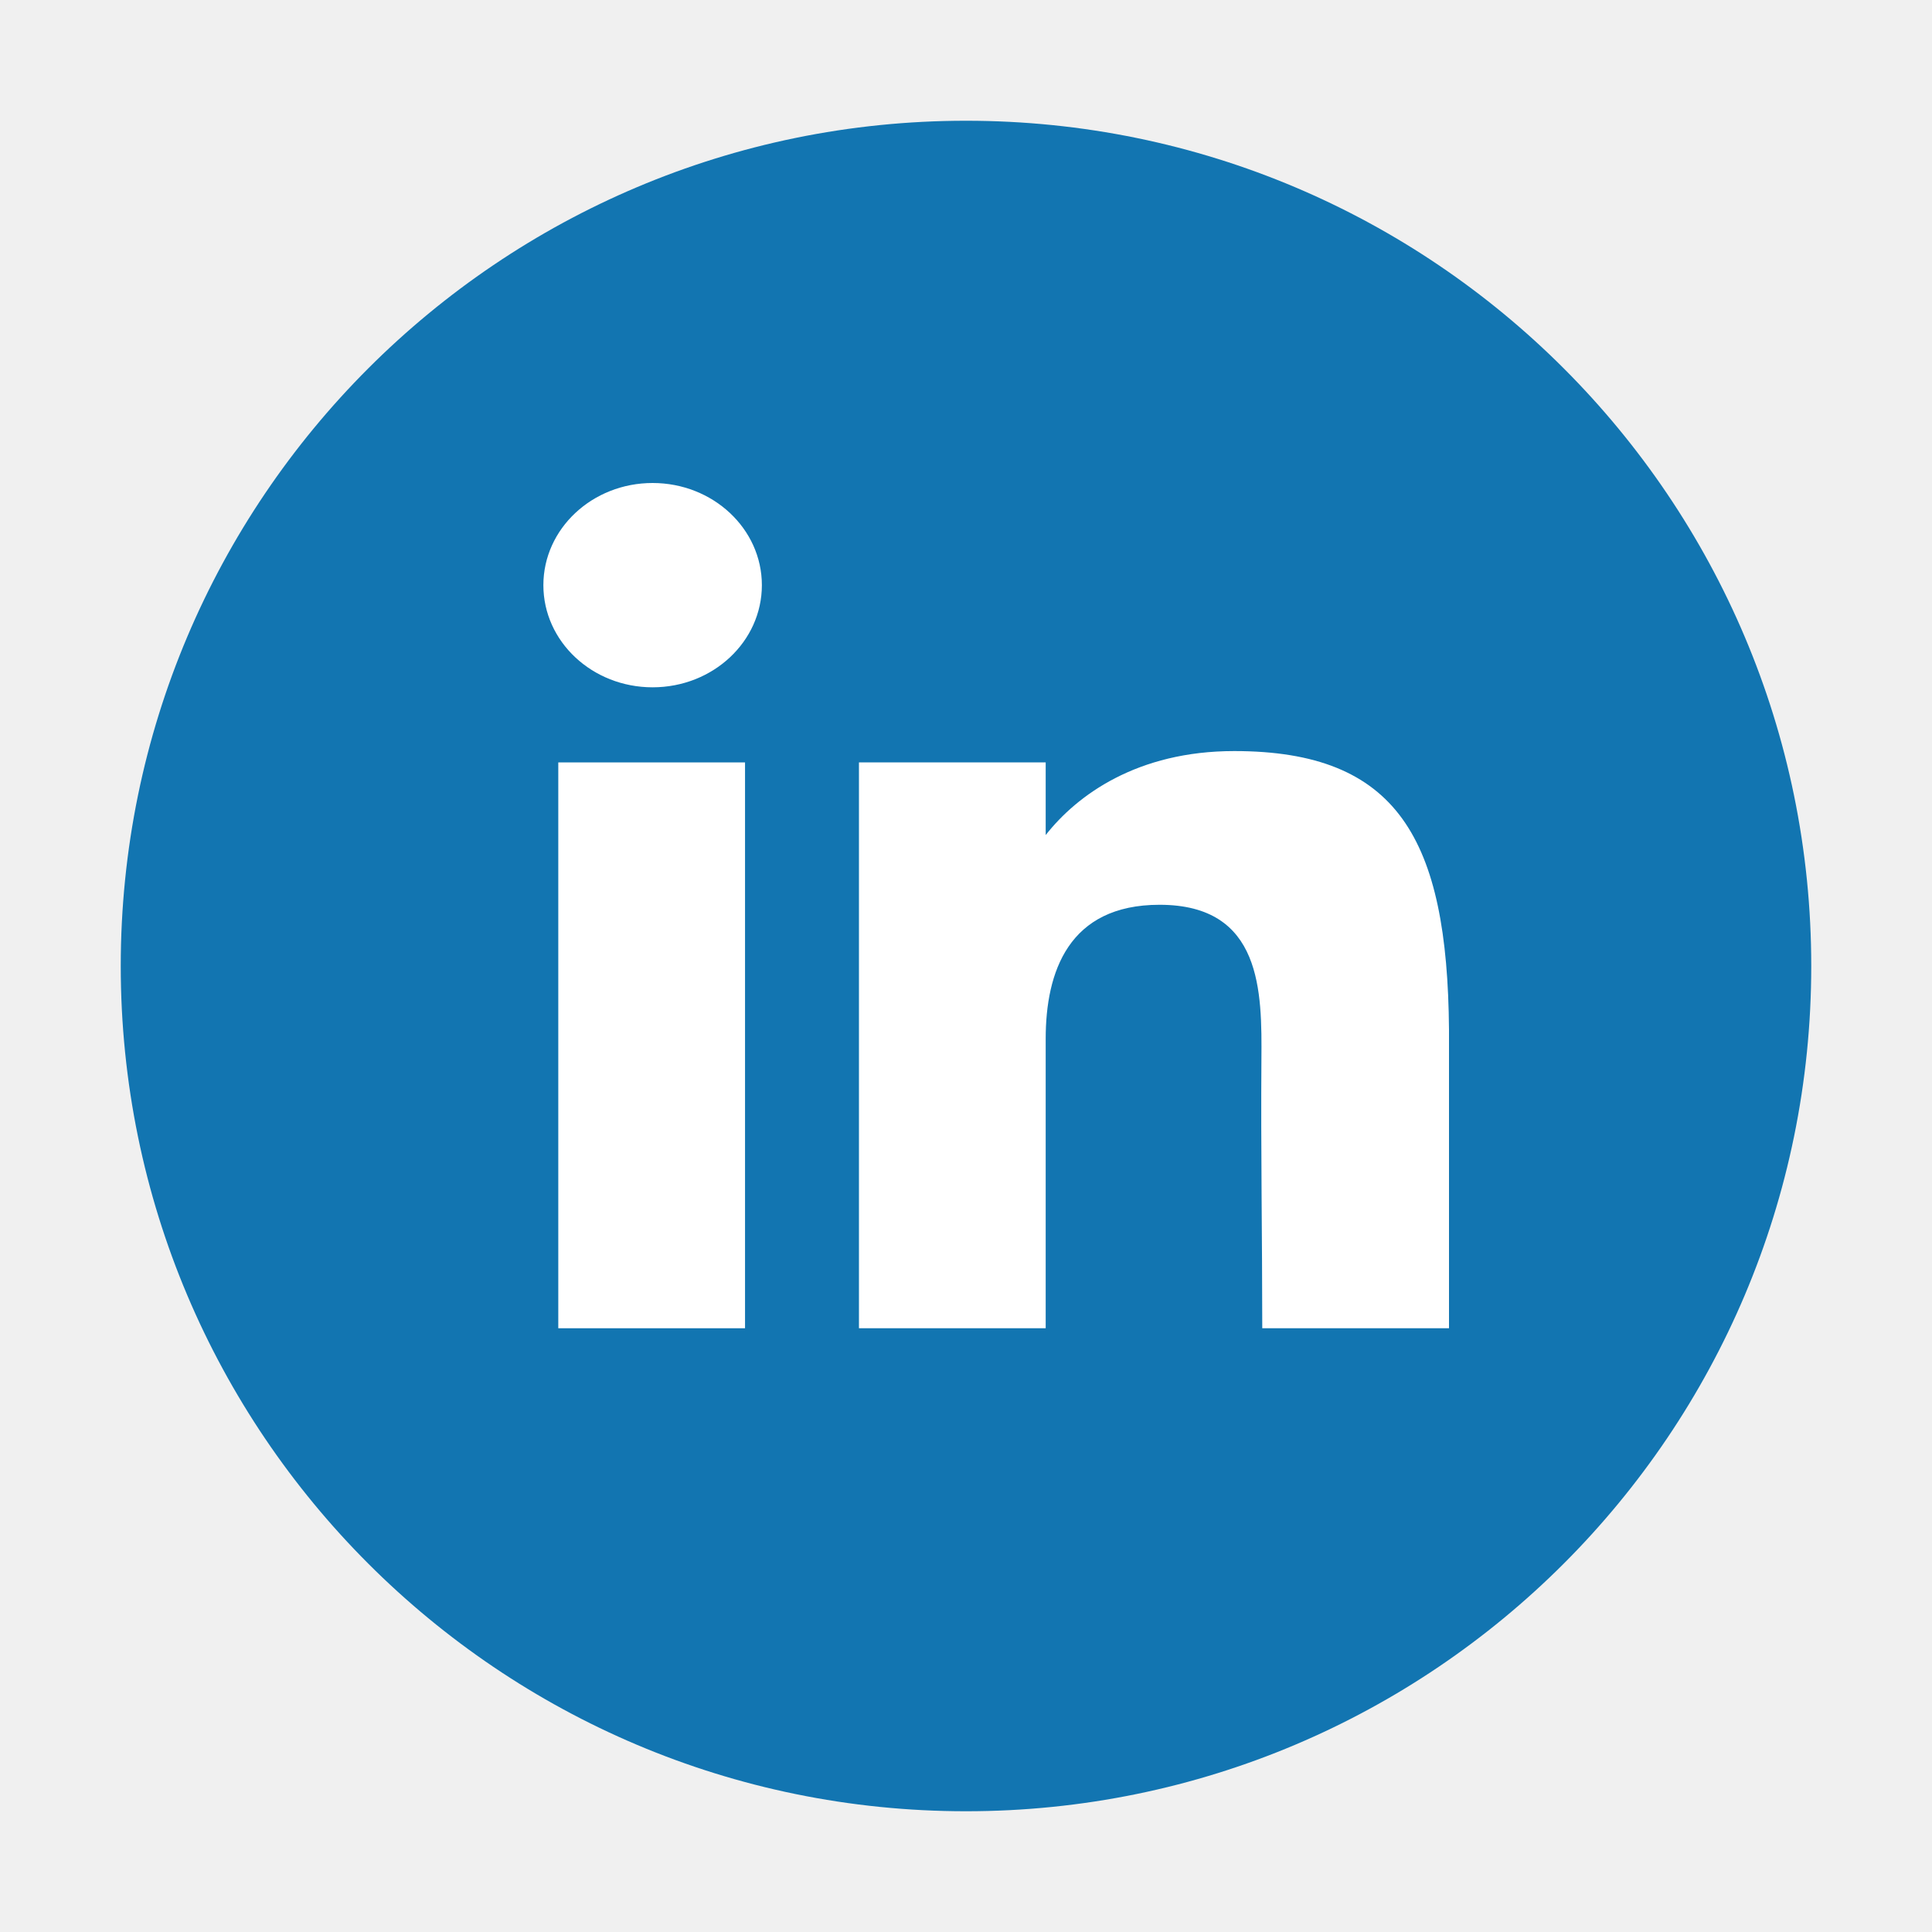
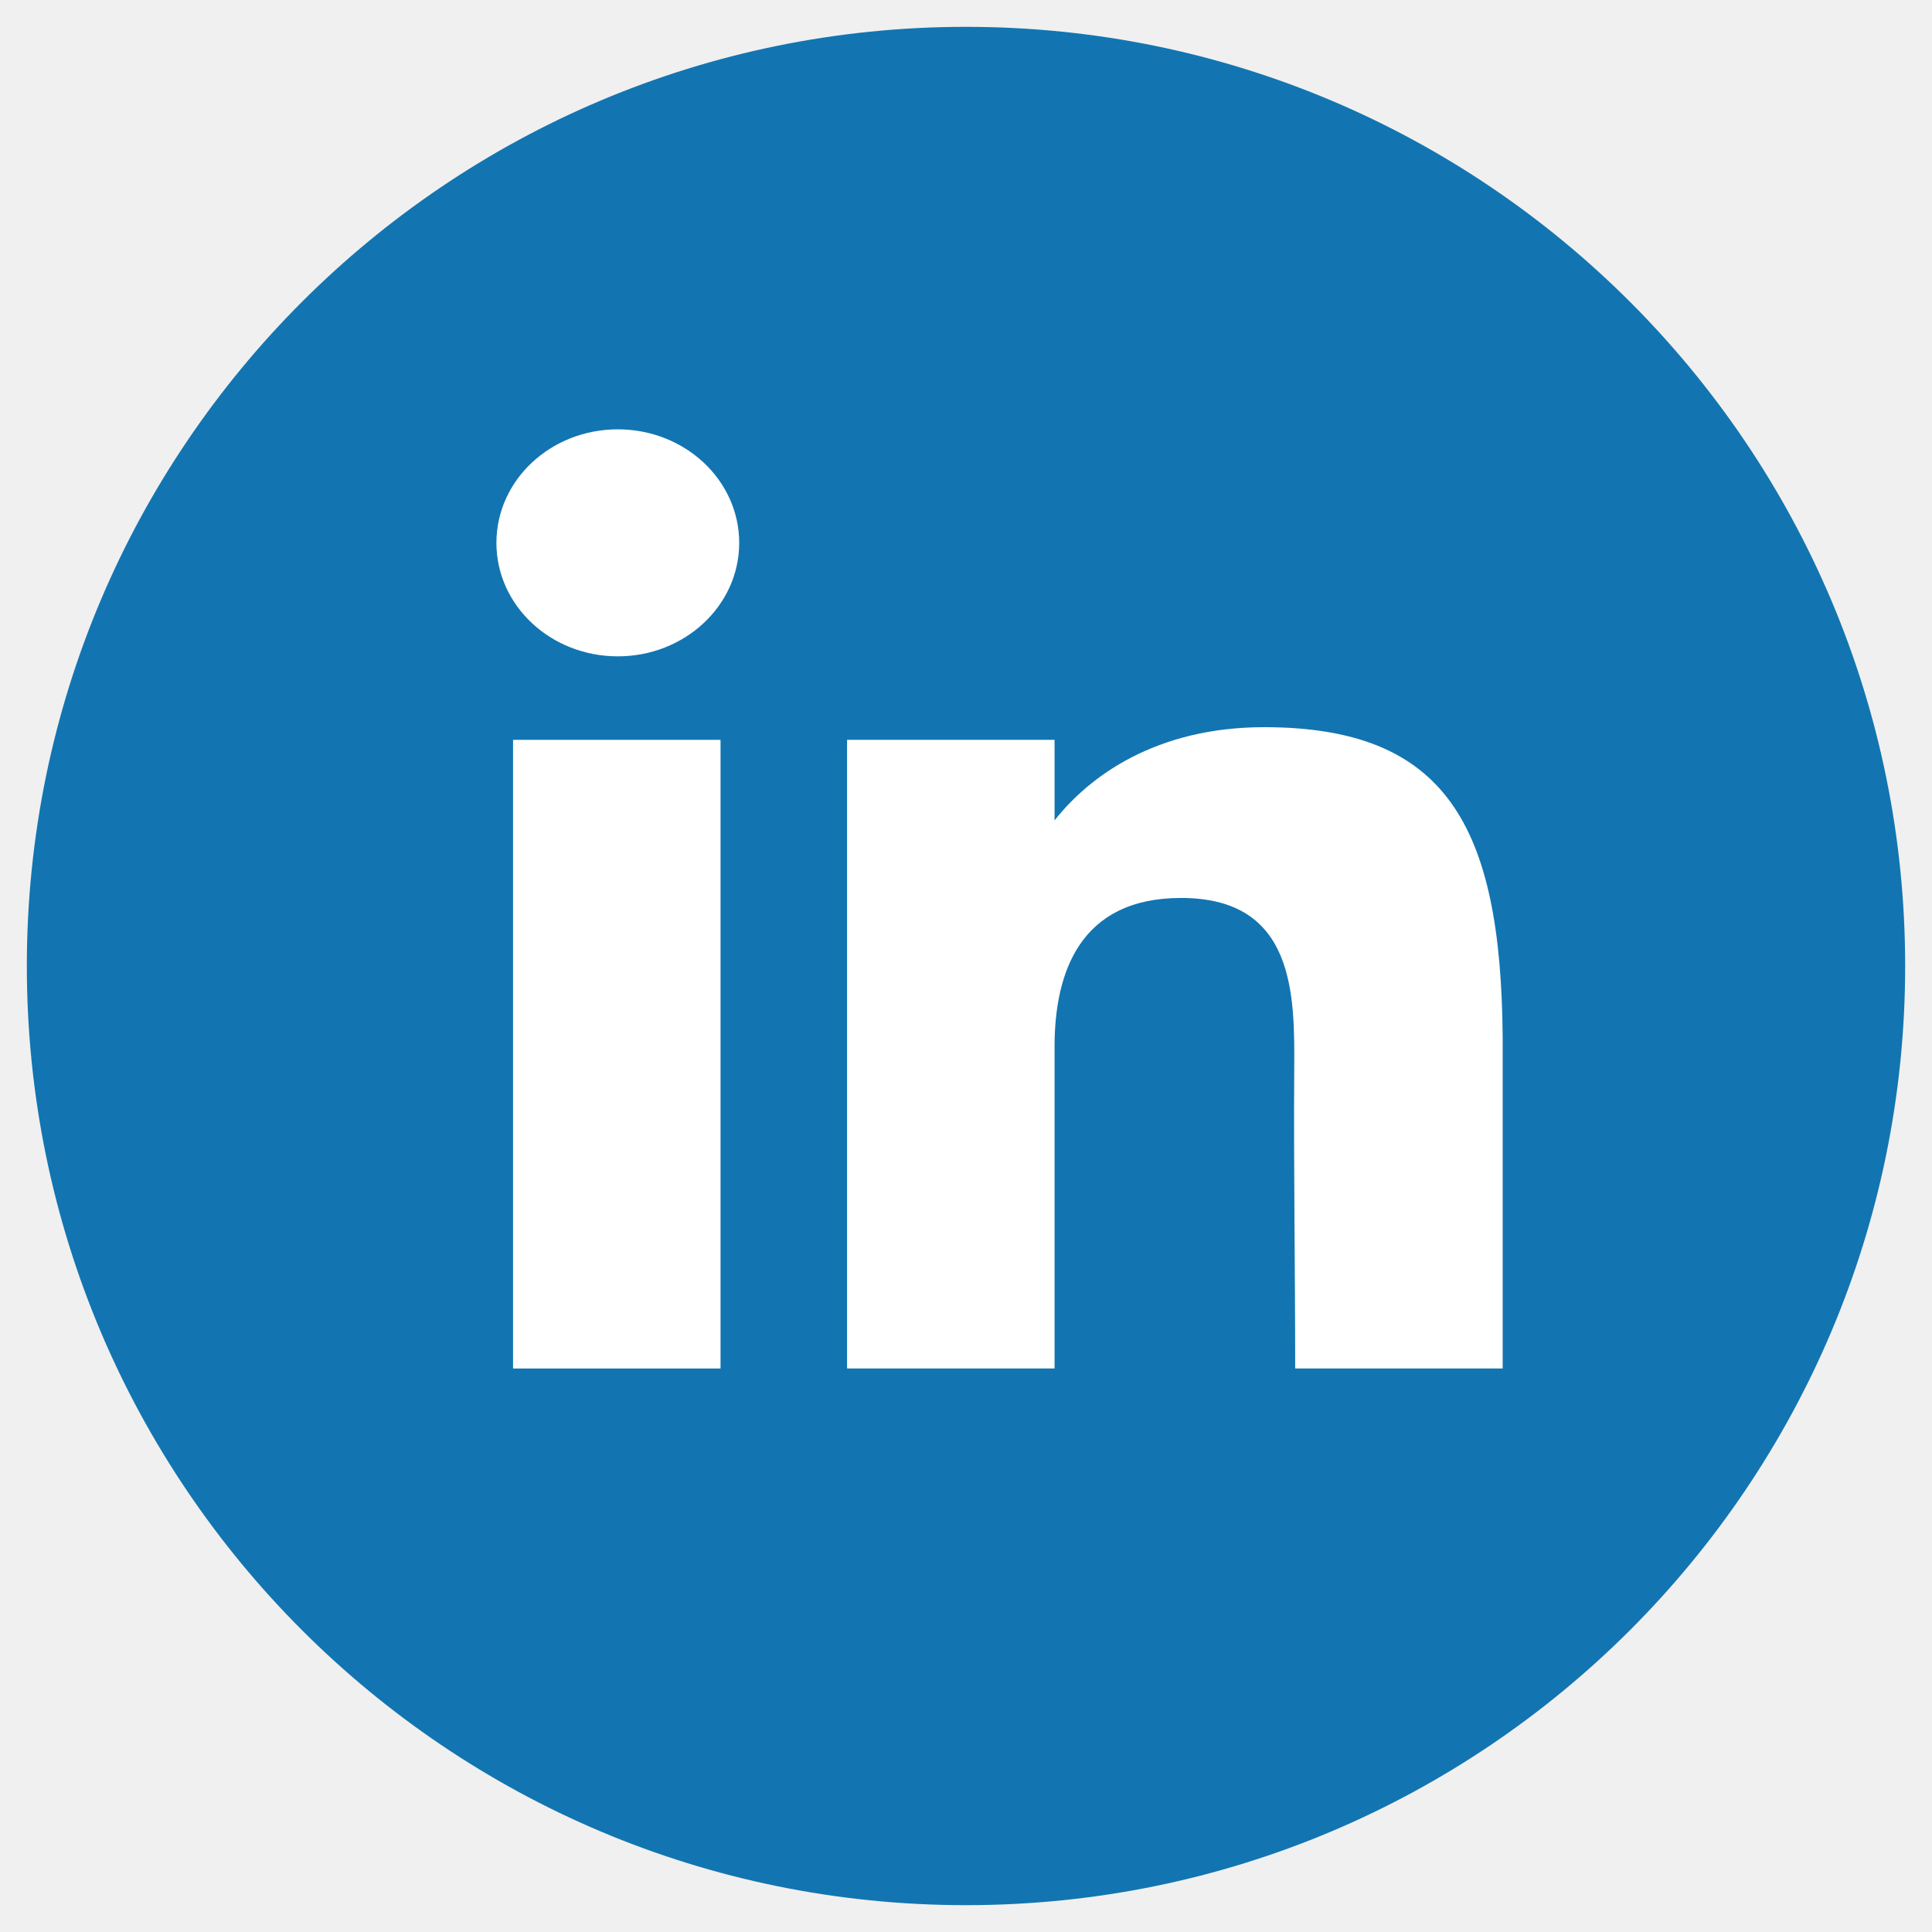
- <svg xmlns="http://www.w3.org/2000/svg" width="32" height="32" viewBox="0 0 32 32" fill="none">
-   <rect x="2" y="2" width="28" height="28" rx="14" fill="#1275B1" />
-   <path d="M12.619 9.692C12.619 10.627 11.809 11.384 10.809 11.384C9.81 11.384 9 10.627 9 9.692C9 8.758 9.81 8 10.809 8C11.809 8 12.619 8.758 12.619 9.692Z" fill="white" />
-   <path d="M9.247 12.628H12.34V22H9.247V12.628Z" fill="white" />
-   <path d="M17.32 12.628H14.227V22H17.32C17.32 22 17.32 19.05 17.32 17.205C17.32 16.098 17.698 14.986 19.206 14.986C20.911 14.986 20.901 16.434 20.893 17.557C20.882 19.024 20.907 20.522 20.907 22H24V17.054C23.974 13.895 23.151 12.44 20.443 12.44C18.835 12.44 17.839 13.17 17.32 13.831V12.628Z" fill="white" />
+ <svg xmlns="http://www.w3.org/2000/svg" width="18" height="18" viewBox="0 0 18 18" fill="none">
+   <rect x="0.25" y="0.25" width="17.5" height="17.5" rx="8.75" fill="#1275B1" />
+   <path d="M6.887 5.058C6.887 5.642 6.38 6.115 5.756 6.115C5.131 6.115 4.625 5.642 4.625 5.058C4.625 4.473 5.131 4 5.756 4C6.38 4 6.887 4.473 6.887 5.058Z" fill="white" />
+   <path d="M4.78 6.893H6.713V12.75H4.78V6.893Z" fill="white" />
+   <path d="M9.825 6.893H7.892V12.75H9.825C9.825 12.75 9.825 10.906 9.825 9.753C9.825 9.061 10.061 8.366 11.004 8.366C12.069 8.366 12.063 9.272 12.058 9.973C12.052 10.89 12.067 11.826 12.067 12.75H14V9.659C13.984 7.685 13.469 6.775 11.777 6.775C10.772 6.775 10.149 7.231 9.825 7.644V6.893Z" fill="white" />
</svg>
